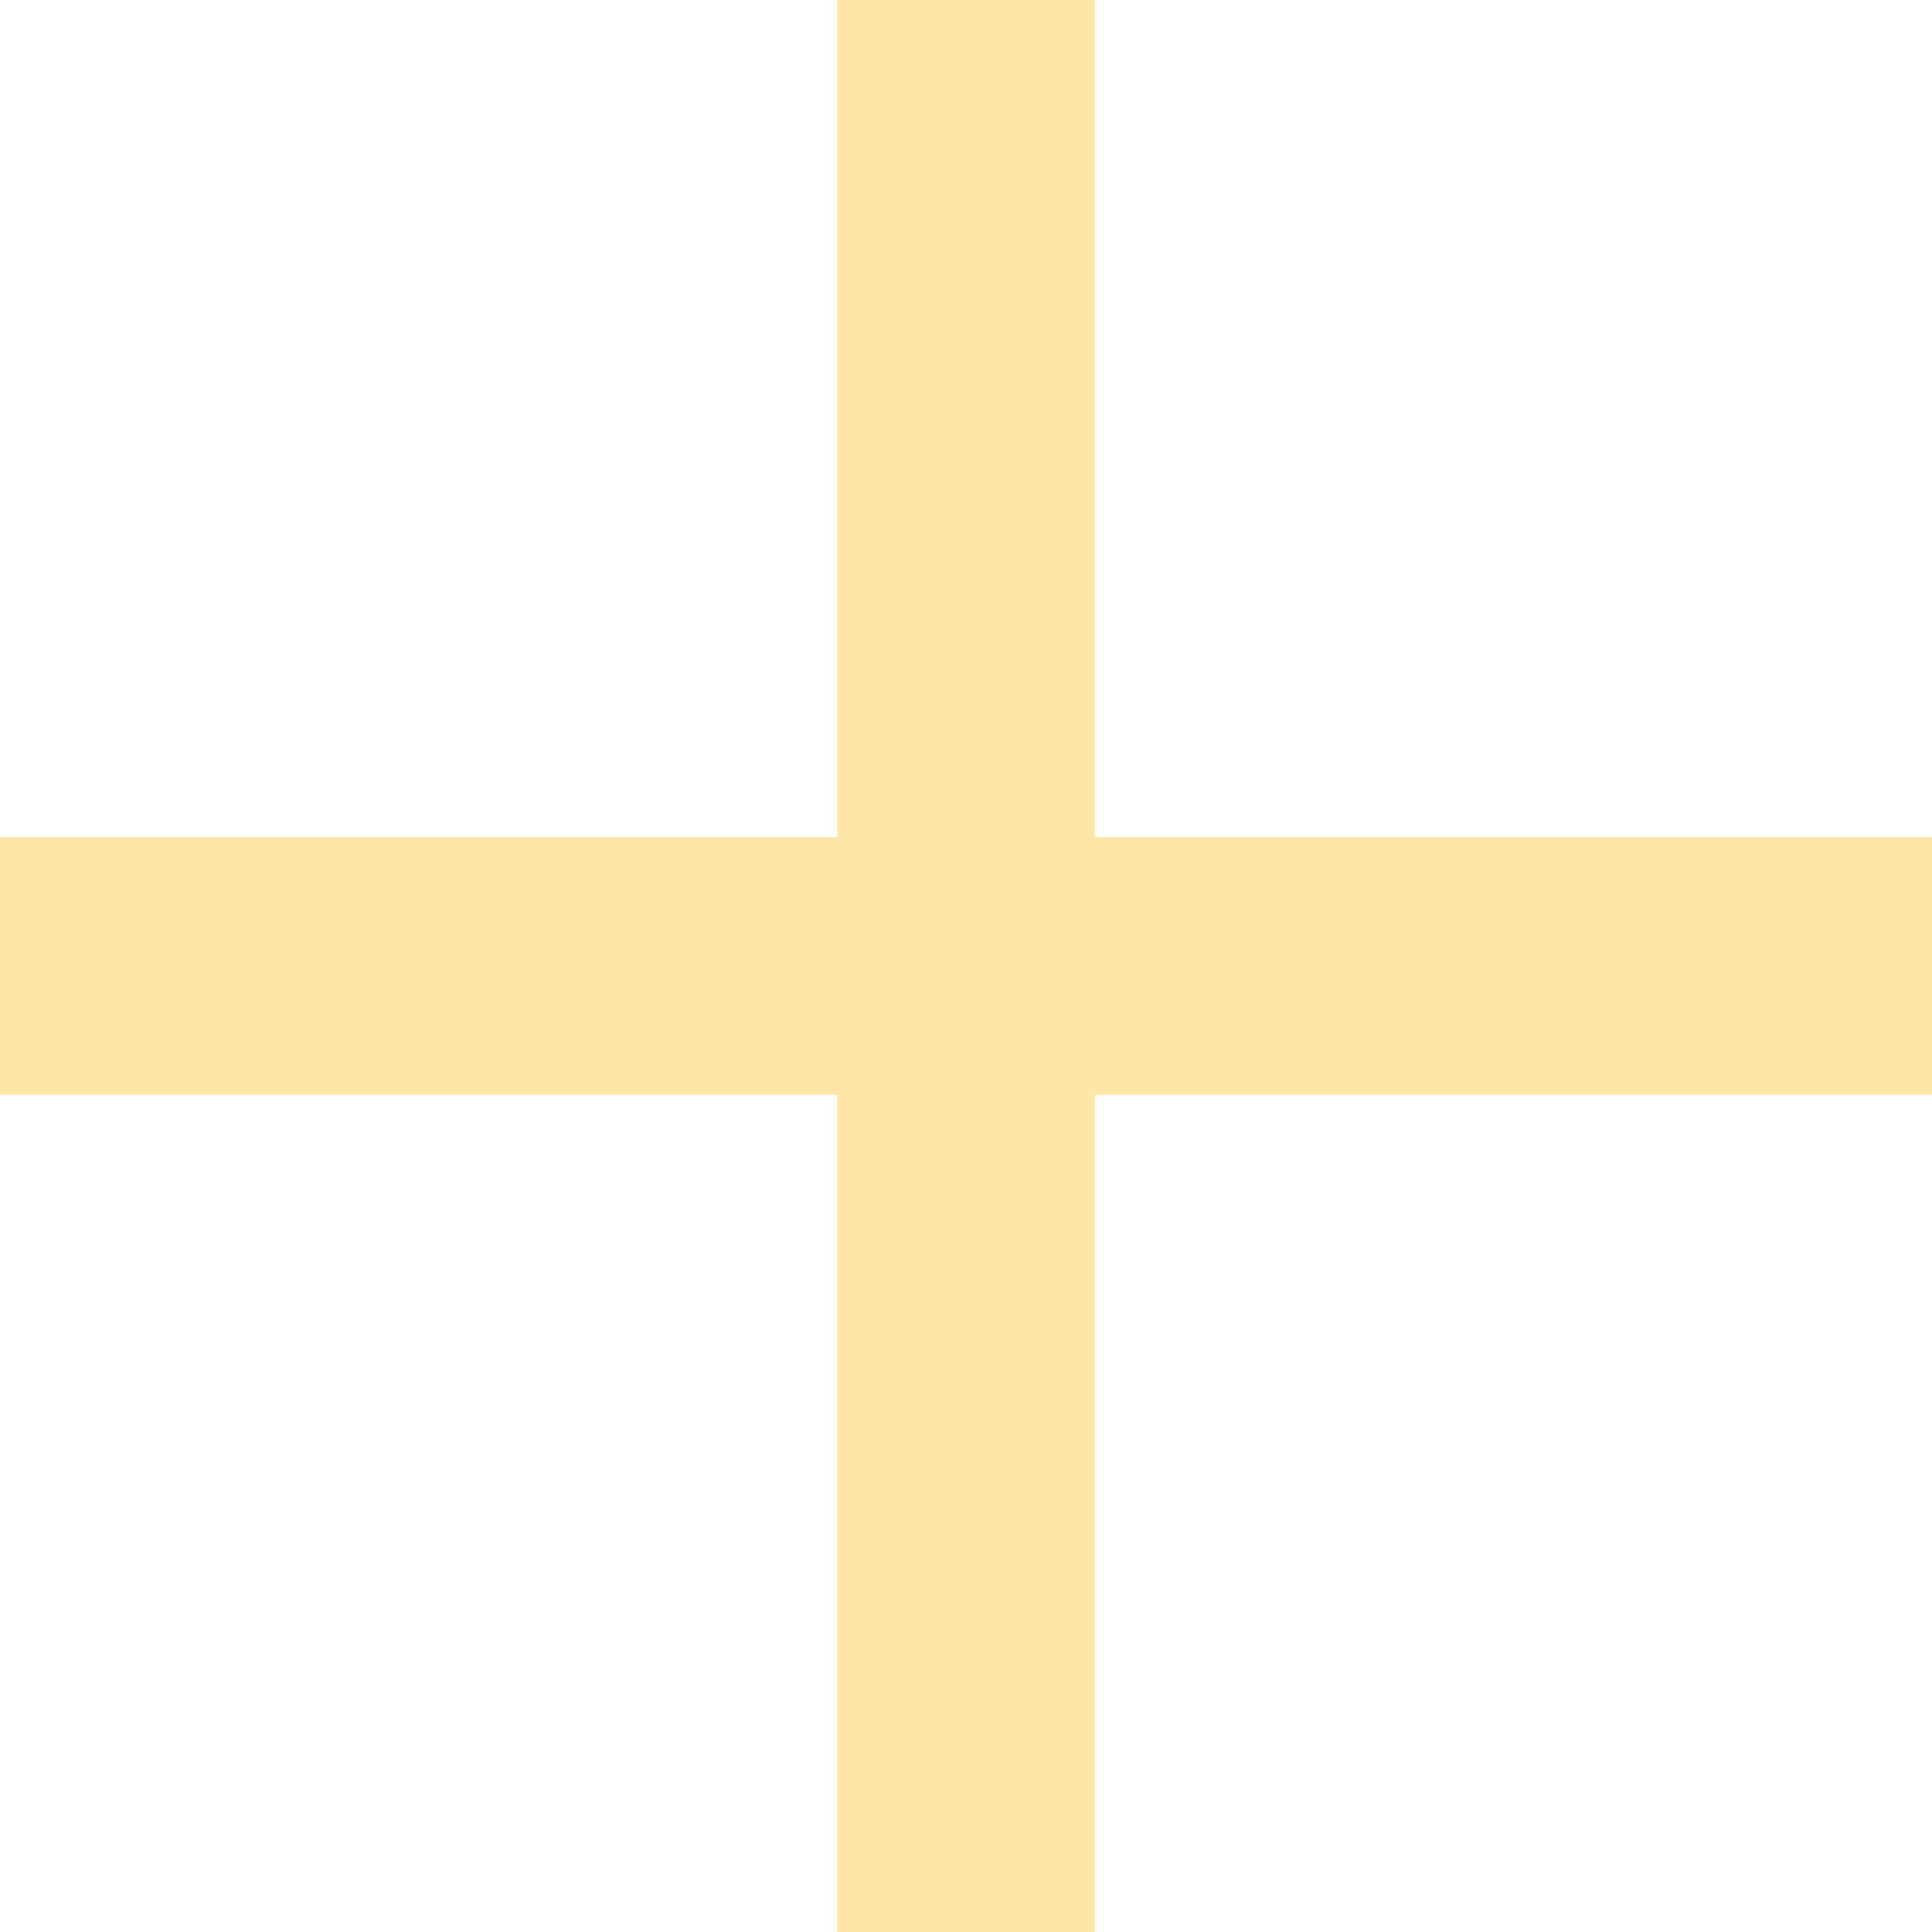
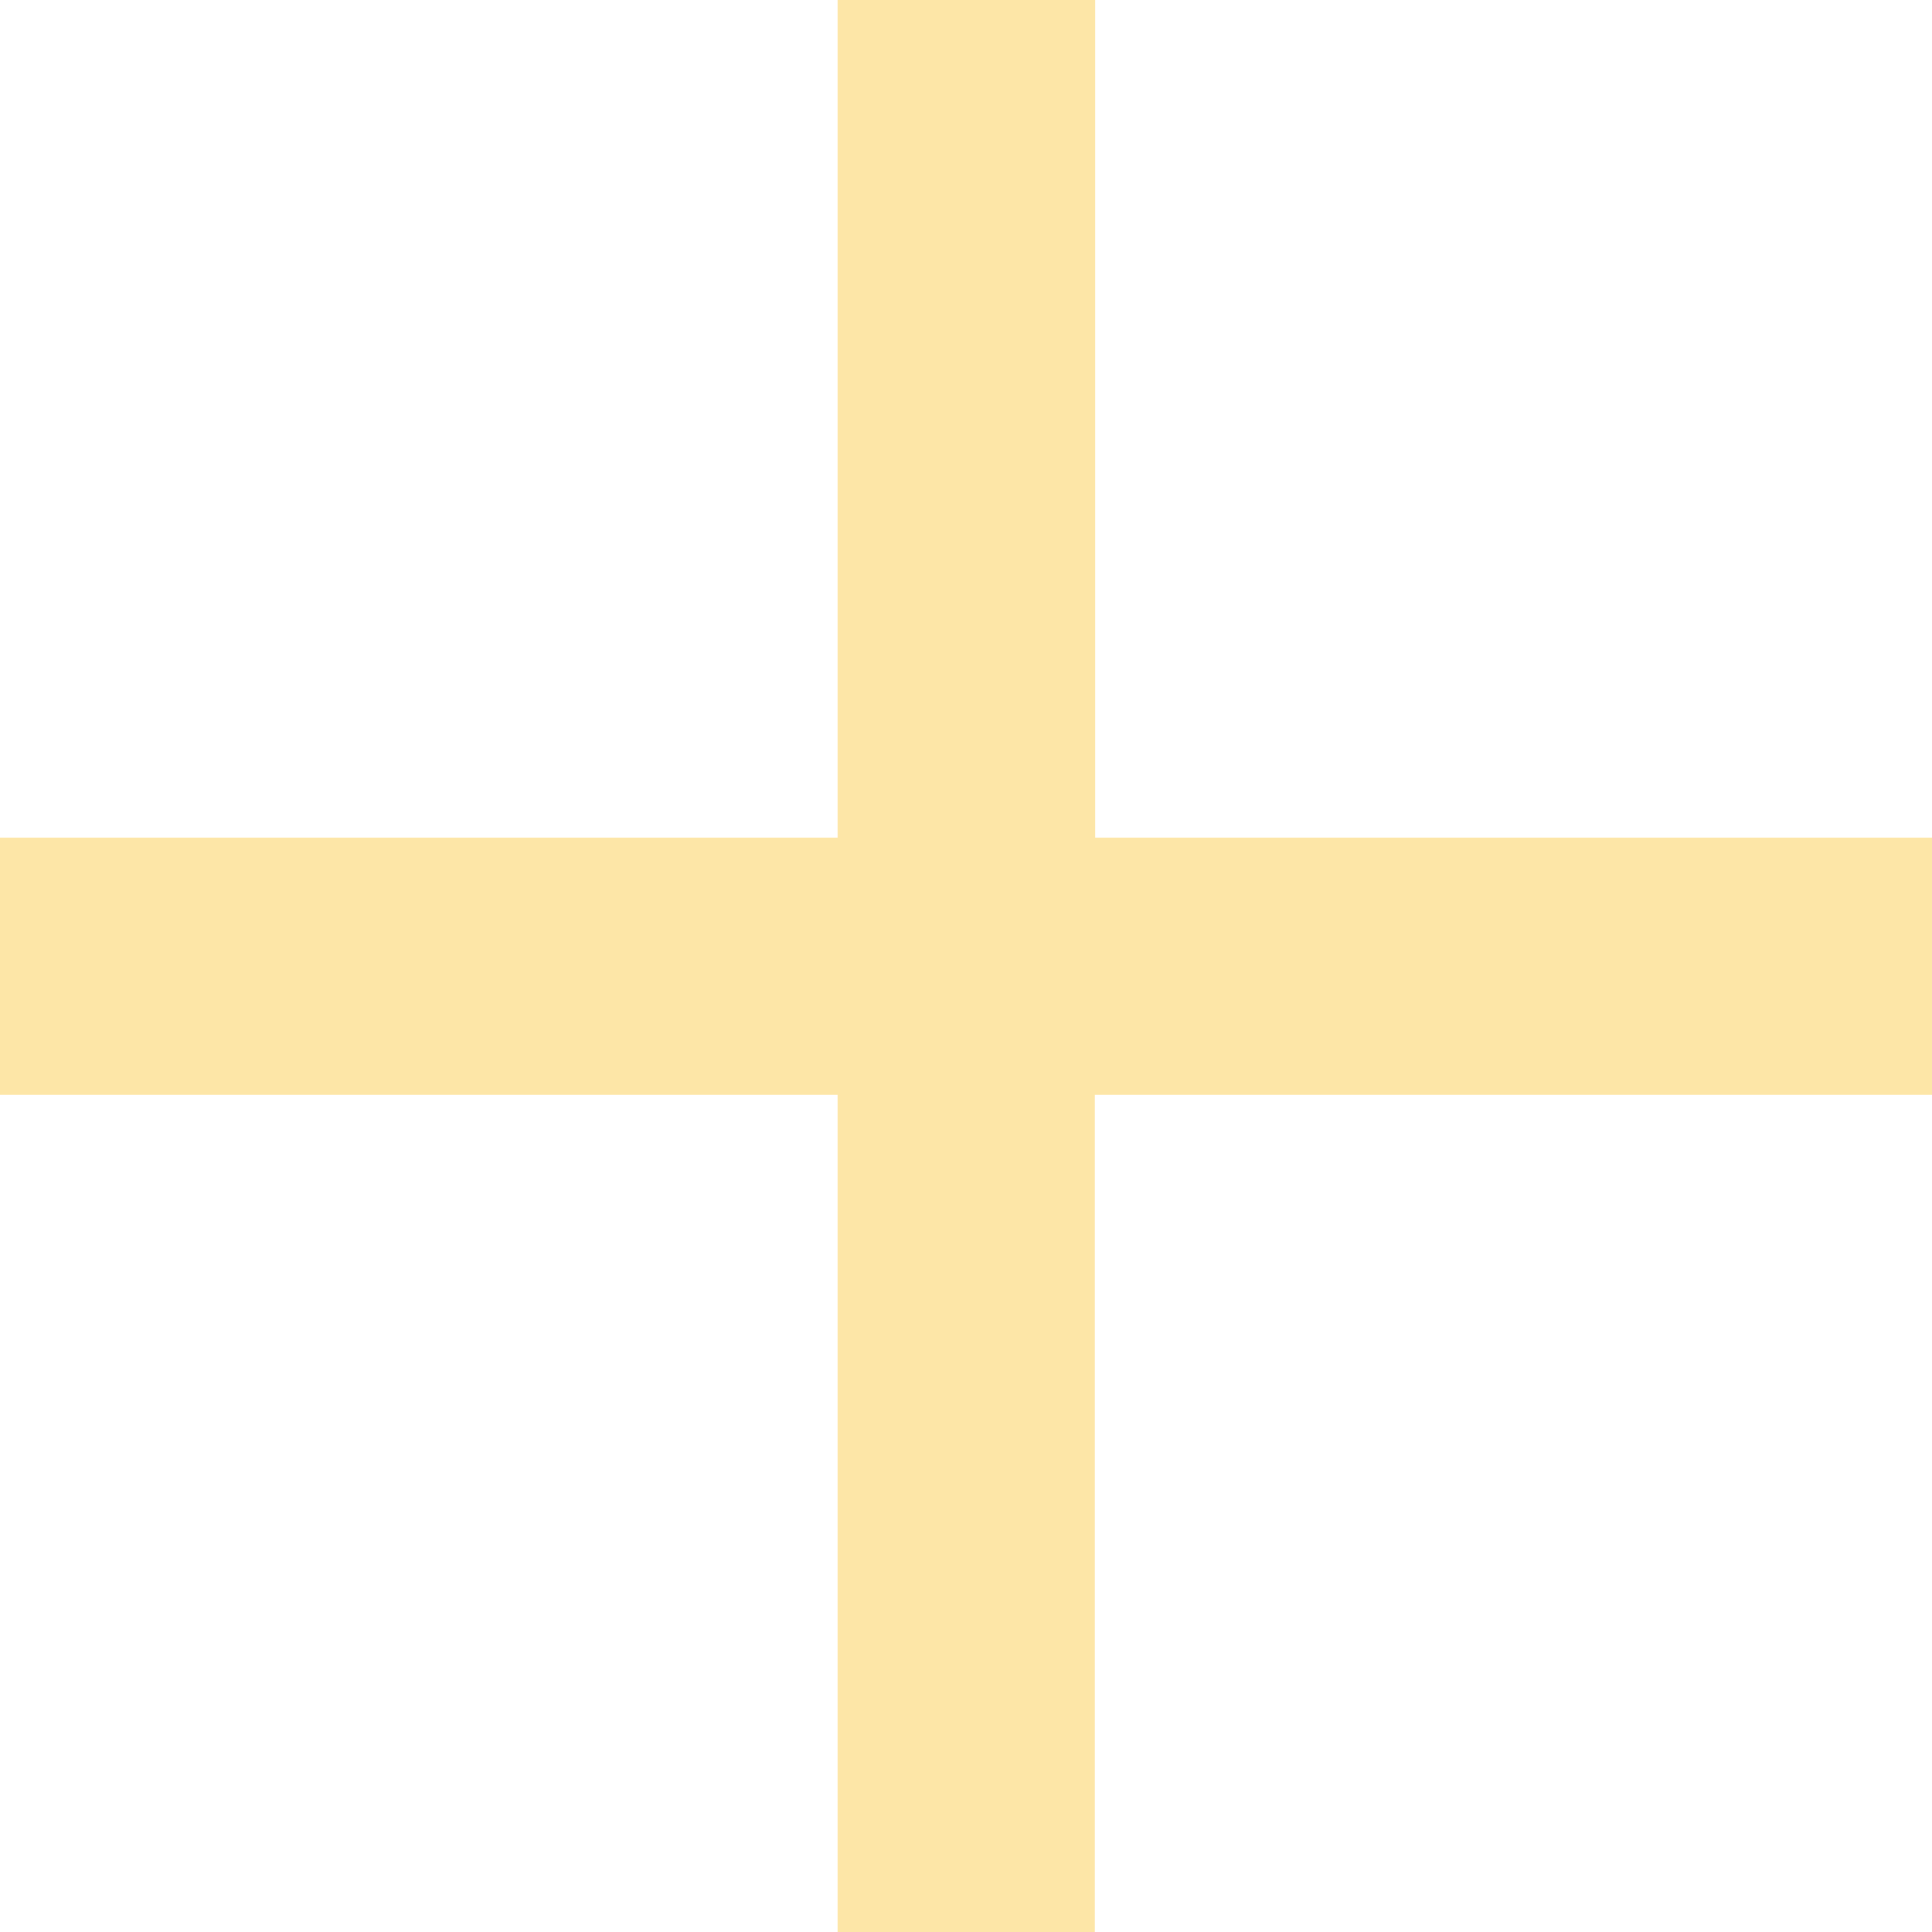
- <svg xmlns="http://www.w3.org/2000/svg" width="45" height="45" viewBox="0 0 45 45">
-   <path id="Icon_ionic-md-add" data-name="Icon ionic-md-add" d="M51.75,32.25H32.25v19.5h-6V32.25H6.75v-6h19.5V6.75h6v19.5h19.5Z" transform="translate(-6.75 -6.75)" fill="#fde6a7" />
+ <svg xmlns="http://www.w3.org/2000/svg" width="22.028" height="22.028" viewBox="0 0 22.028 22.028">
+   <path id="Icon_ionic-md-add" data-name="Icon ionic-md-add" d="M28.778,19.233H19.233v9.546H16.3V19.233H6.75V16.3H16.3V6.75h2.937V16.3h9.546Z" transform="translate(-6.75 -6.75)" fill="#fde6a7" />
</svg>
